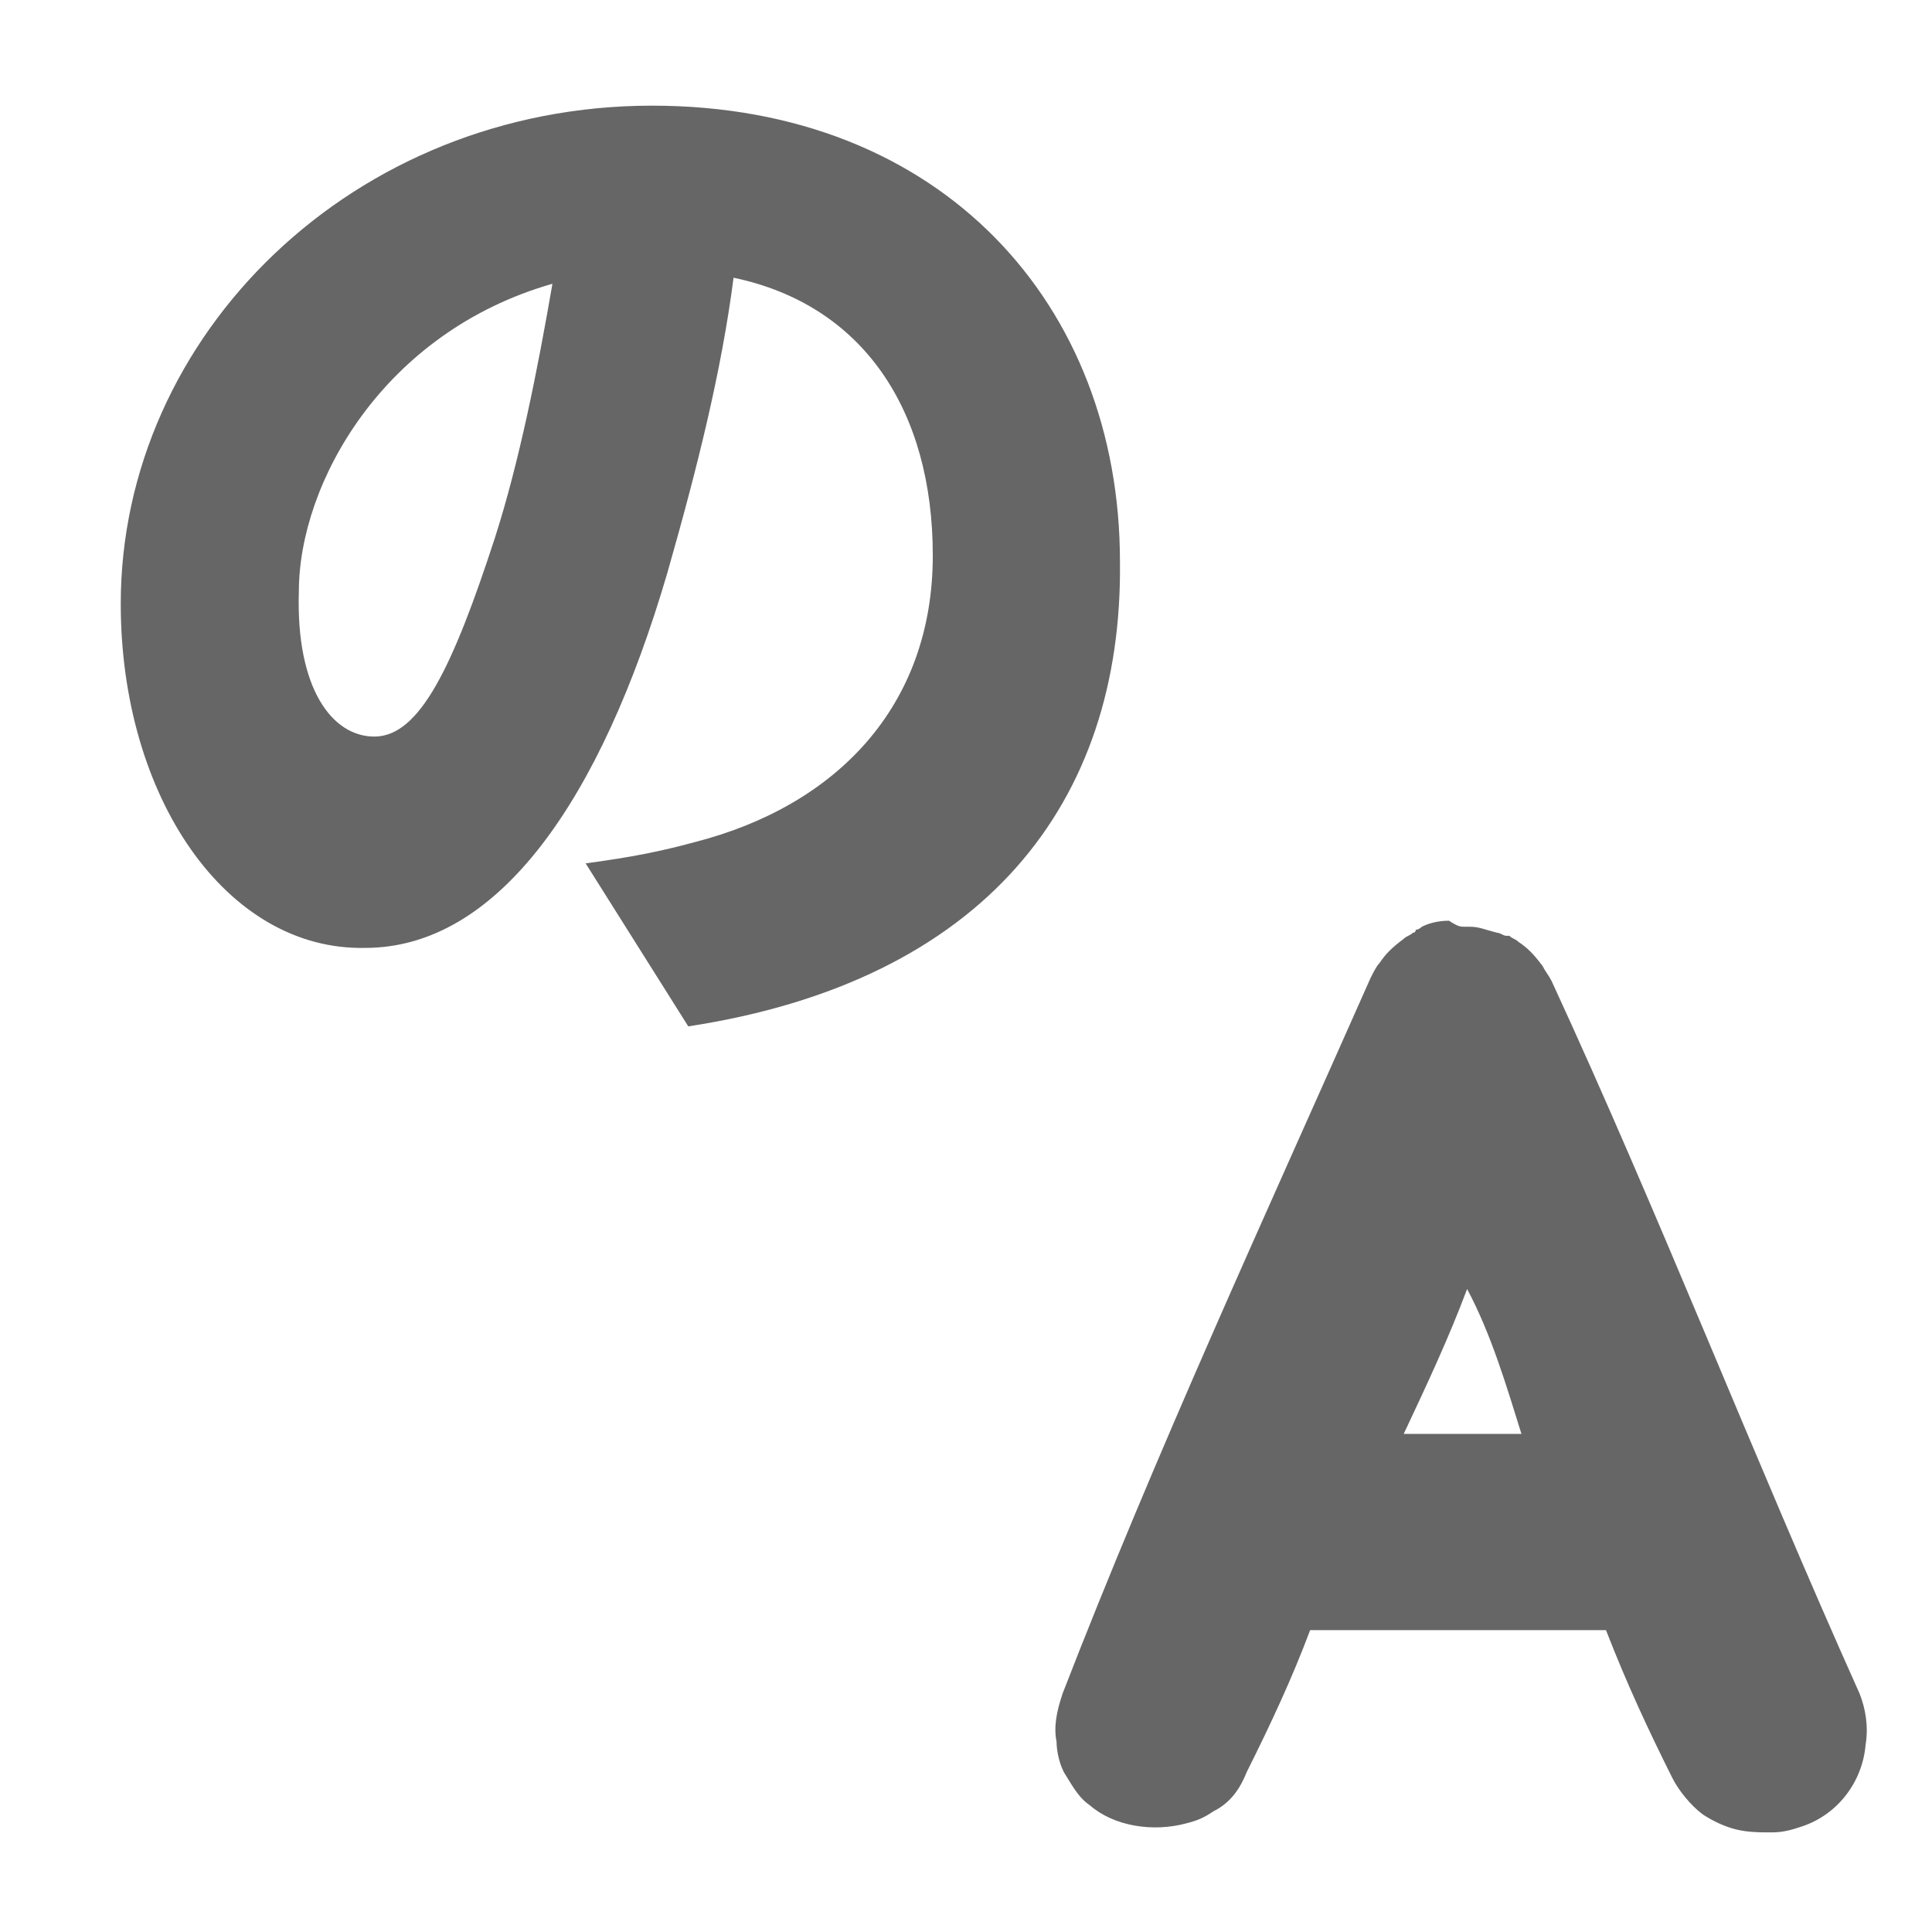
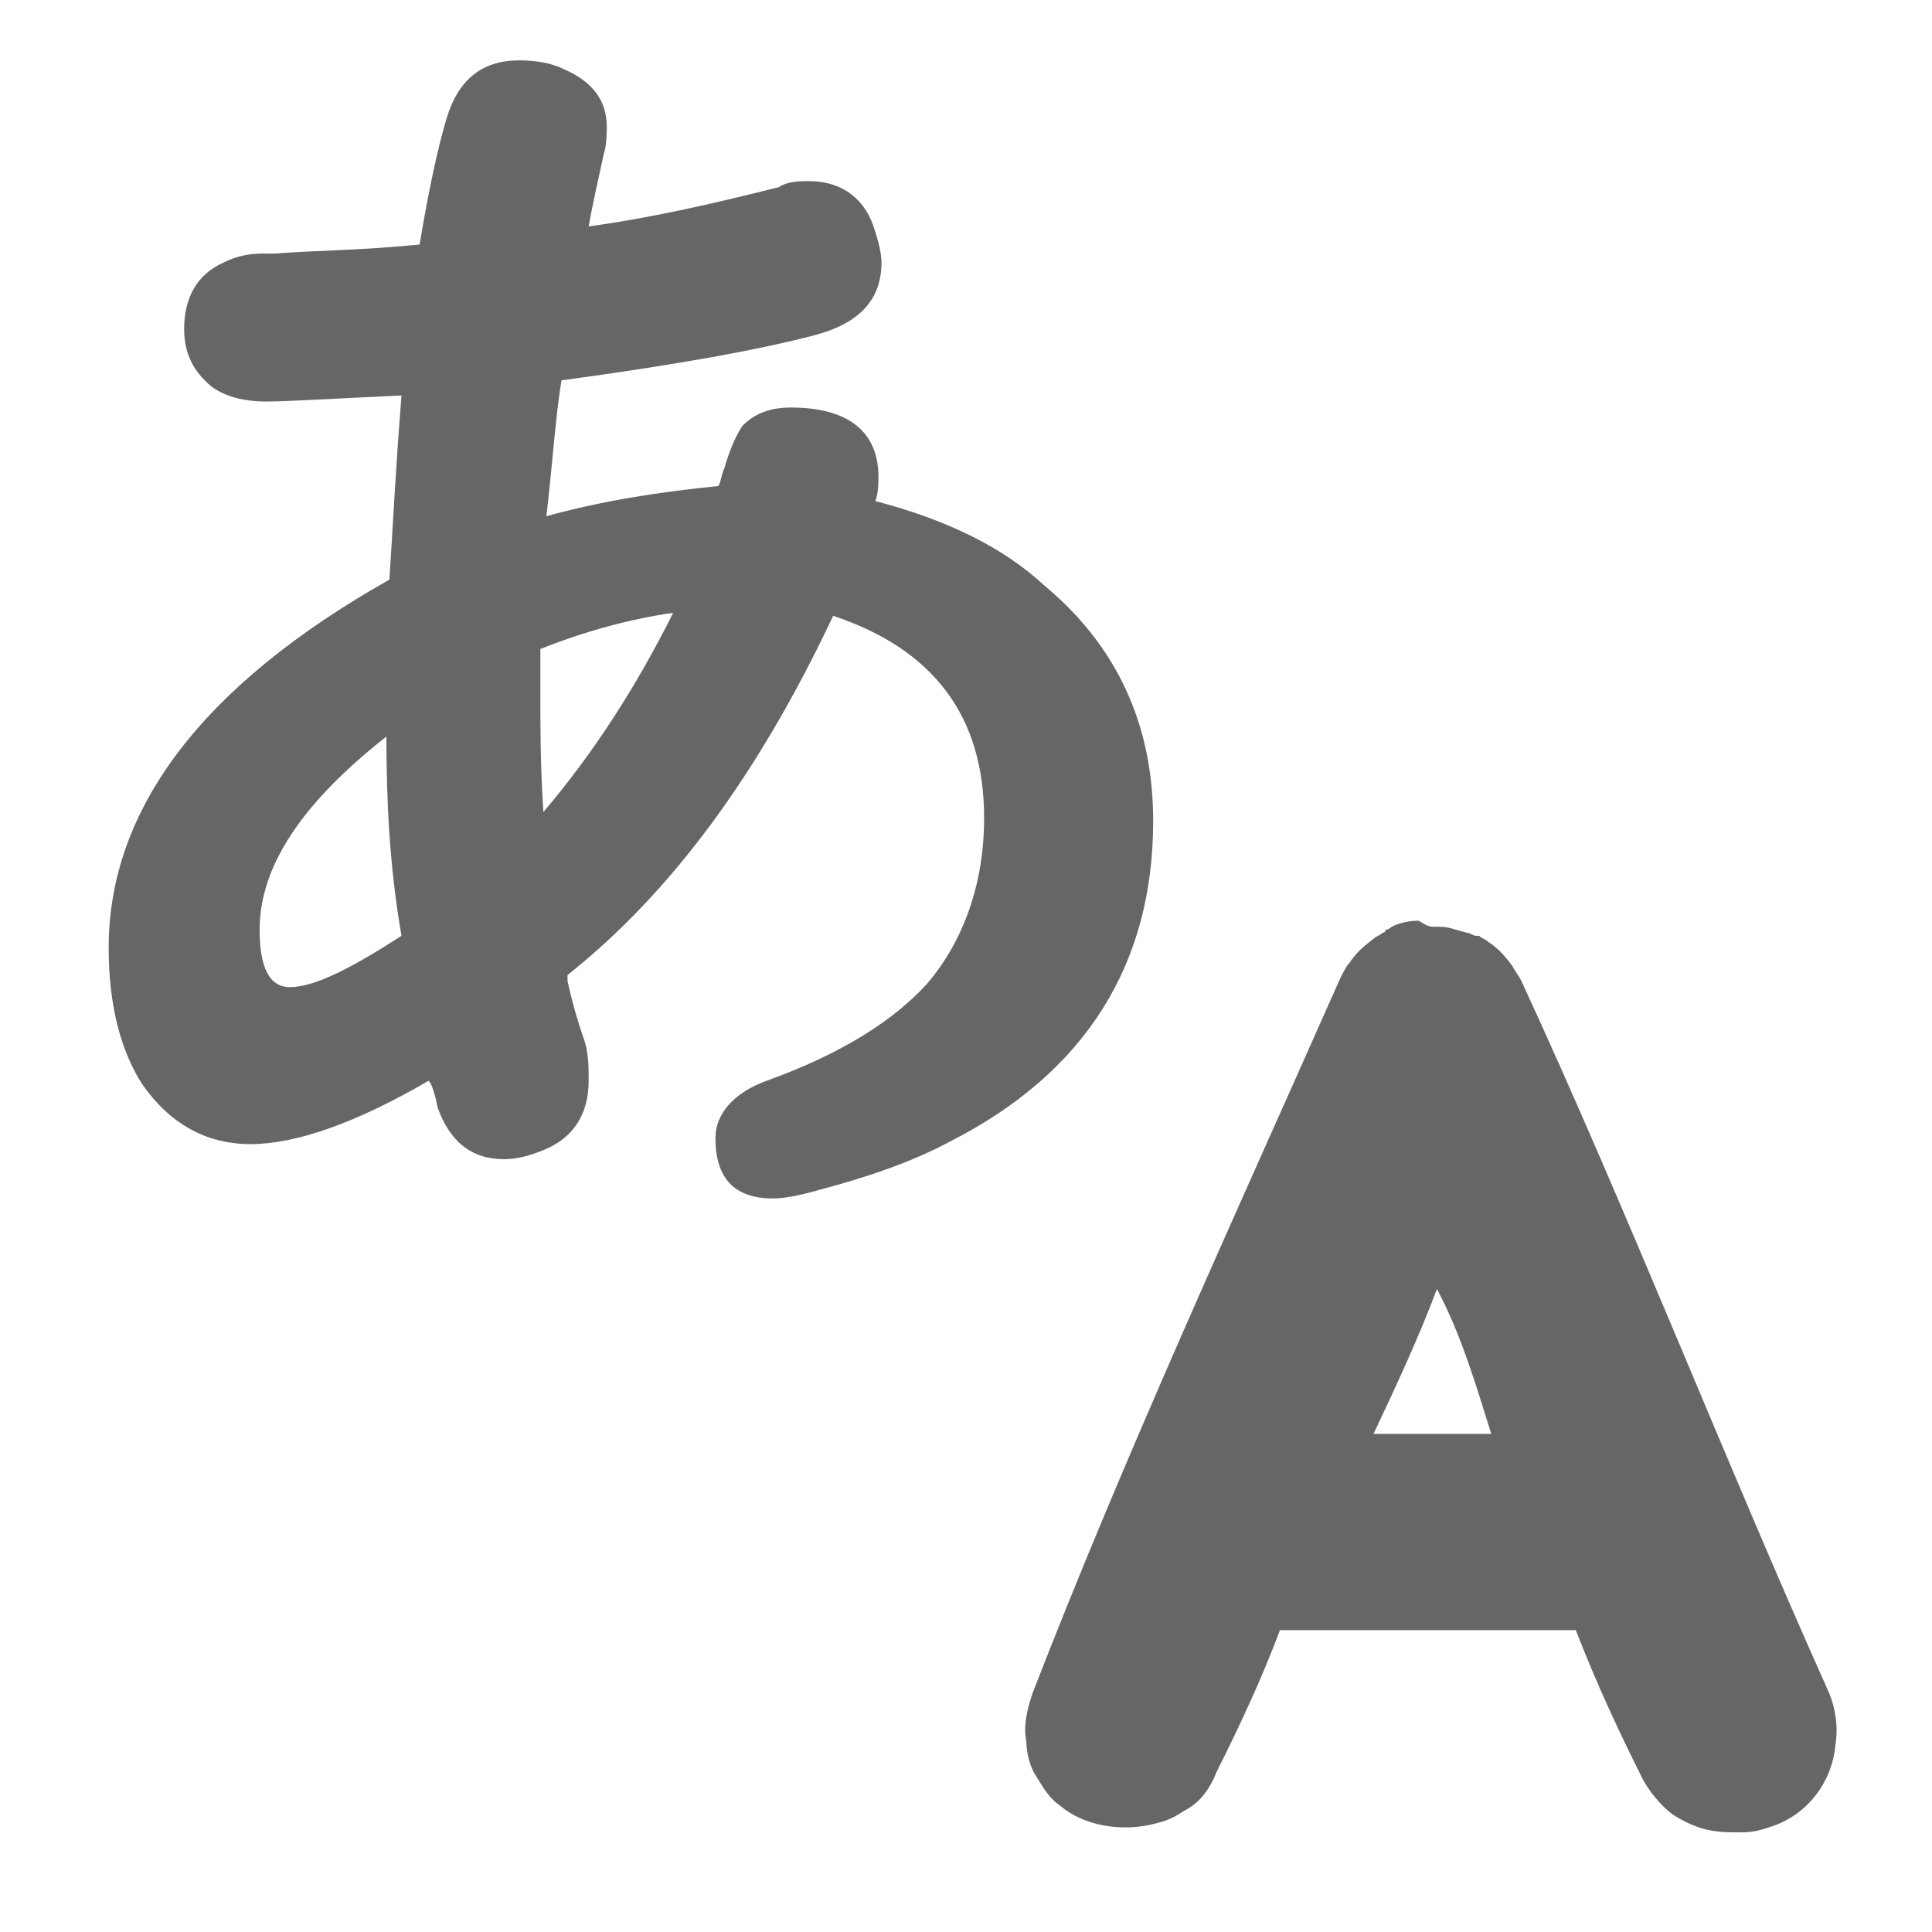
<svg xmlns="http://www.w3.org/2000/svg" viewBox="0 0 64 64" width="64" height="64">
-   <path fill="#666" d="M48.5 30.7h.2c.3 0 .5.1.9.2.1 0 .2.1.3.1h.1c.1.1.2.1.3.2.3.2.5.4.8.8.1.2.2.3.3.5 3.6 7.8 6.7 15.8 10.2 23.6.2.5.3 1.1.2 1.7-.1 1.2-.9 2.3-2.1 2.7-.3.1-.6.2-1 .2s-.8 0-1.2-.1c-.4-.1-.8-.3-1.1-.5-.4-.3-.8-.8-1-1.2-.8-1.6-1.5-3.1-2.2-4.9h-9.8c-.6 1.6-1.3 3.1-2.1 4.7-.2.5-.5 1-1.1 1.3-.3.2-.5.3-.9.4-1.1.3-2.4.1-3.2-.6-.3-.2-.5-.5-.8-1-.2-.3-.3-.8-.3-1.1-.1-.5 0-1 .2-1.6 3.1-8 6.7-15.8 10.2-23.7.1-.2.2-.4.3-.5.2-.3.4-.5.8-.8.1-.1.2-.1.3-.2 0 0 .1 0 .1-.1.1 0 .2-.1.2-.1.2-.1.5-.2.9-.2.3.2.4.2.5.2zm.1 12c-.6 1.6-1.3 3.1-2.1 4.8h3.9c-.5-1.6-1-3.3-1.8-4.8zM22.8 34l-3.4-5.4c1.5-.2 2.5-.4 3.6-.7 4.7-1.2 7.9-4.5 7.9-9.5 0-4.8-2.3-8.3-6.6-9.2-.4 3.1-1.2 6.3-2.2 9.8-2.2 7.5-5.6 12.4-10 12.4-4.6.1-8.1-5-8.1-11.4 0-8.9 7.7-16.5 17.6-16.5 9.6 0 15.5 6.6 15.5 15.1.1 8-4.5 13.9-14.3 15.4zm-10.4-9.6c1.5 0 2.6-2.3 4-6.6.8-2.5 1.4-5.5 1.9-8.4C12.7 11 9.9 16 9.9 19.6c-.1 3.2 1.1 4.8 2.5 4.8z" />
+   <path d="M47.5 30.7h.2c.3 0 .5.1.9.2.1 0 .2.1.3.1h.1c.1.1.2.1.3.2.3.2.5.4.8.8.1.2.2.3.3.5 3.6 7.8 6.7 15.8 10.2 23.6.2.5.3 1.1.2 1.7-.1 1.2-.9 2.3-2.1 2.7-.3.1-.6.2-1 .2s-.8 0-1.2-.1-.8-.3-1.1-.5c-.4-.3-.8-.8-1-1.2-.8-1.6-1.5-3.1-2.2-4.9h-9.8c-.6 1.6-1.3 3.1-2.1 4.7-.2.5-.5 1-1.1 1.3-.3.2-.5.3-.9.4-1.1.3-2.4.1-3.2-.6-.3-.2-.5-.5-.8-1-.2-.3-.3-.8-.3-1.1-.1-.5 0-1 .2-1.6 3.1-8 6.7-15.8 10.2-23.7.1-.2.2-.4.3-.5.2-.3.4-.5.8-.8.1-.1.2-.1.3-.2 0 0 .1 0 .1-.1.1 0 .2-.1.2-.1.2-.1.5-.2.9-.2.3.2.4.2.5.2zm.1 12c-.6 1.6-1.3 3.1-2.1 4.8h3.9c-.5-1.6-1-3.3-1.8-4.8z" fill="#666" />
+   <path d="M13.9 8.1c.3-1.8.6-3.2.9-4.2C15.2 2.6 16 2 17.2 2c.6 0 1.1.1 1.5.3.9.4 1.4 1 1.4 1.9 0 .2 0 .6-.1.9-.1.5-.3 1.3-.5 2.4 2.2-.3 4.3-.8 6.3-1.3.3-.2.7-.2 1-.2 1.1 0 1.9.6 2.2 1.7.1.3.2.7.2 1 0 1.2-.7 2-2.2 2.4-1.9.5-4.7 1-8.4 1.5-.2 1.2-.3 2.8-.5 4.5 1.8-.5 3.7-.8 5.7-1 .1-.2.1-.4.2-.6.2-.7.4-1.1.6-1.4.4-.4.9-.6 1.6-.6 1.9 0 2.9.8 2.9 2.3 0 .2 0 .5-.1.8 2.3.6 4.2 1.5 5.6 2.8 2.4 2 3.6 4.6 3.6 7.8 0 4.7-2.2 8.3-6.7 10.6-1.3.7-2.8 1.2-4.3 1.6-.7.2-1.2.3-1.6.3-1.3 0-1.9-.7-1.9-2 0-.8.6-1.5 1.7-1.9 2.5-.9 4.2-2 5.3-3.2 1.2-1.4 1.9-3.3 1.9-5.5 0-3.4-1.7-5.6-5-6.7-2.5 5.3-5.4 9.2-8.8 11.9v.2c.2.9.4 1.5.5 1.8.2.5.2 1 .2 1.5 0 1.1-.5 1.9-1.5 2.3-.5.2-.9.3-1.3.3-1.1 0-1.8-.6-2.2-1.7-.1-.5-.2-.8-.3-.9-2.4 1.4-4.4 2.1-5.9 2.1s-2.7-.7-3.6-2c-.7-1.1-1.1-2.6-1.1-4.5 0-4.6 3.1-8.7 9.3-12.2.1-1.5.2-3.6.4-6.1-2.2.1-3.7.2-4.5.2s-1.4-.2-1.8-.5c-.6-.5-.9-1.1-.9-1.9 0-1 .4-1.8 1.3-2.2.4-.2.8-.3 1.3-.3h.4c1.2-.1 2.8-.1 4.8-.3zm-1.1 16.3c-2.8 2.2-4.2 4.3-4.2 6.4 0 1.2.3 1.9 1 1.9.8 0 2-.6 3.7-1.7-.4-2.3-.5-4.5-.5-6.6zm9.5-4.1c-1.4.2-2.9.6-4.4 1.2V23c0 1.1 0 2.4.1 3.9 1.7-2 3.1-4.2 4.3-6.6z" fill="#666" />
</svg>
